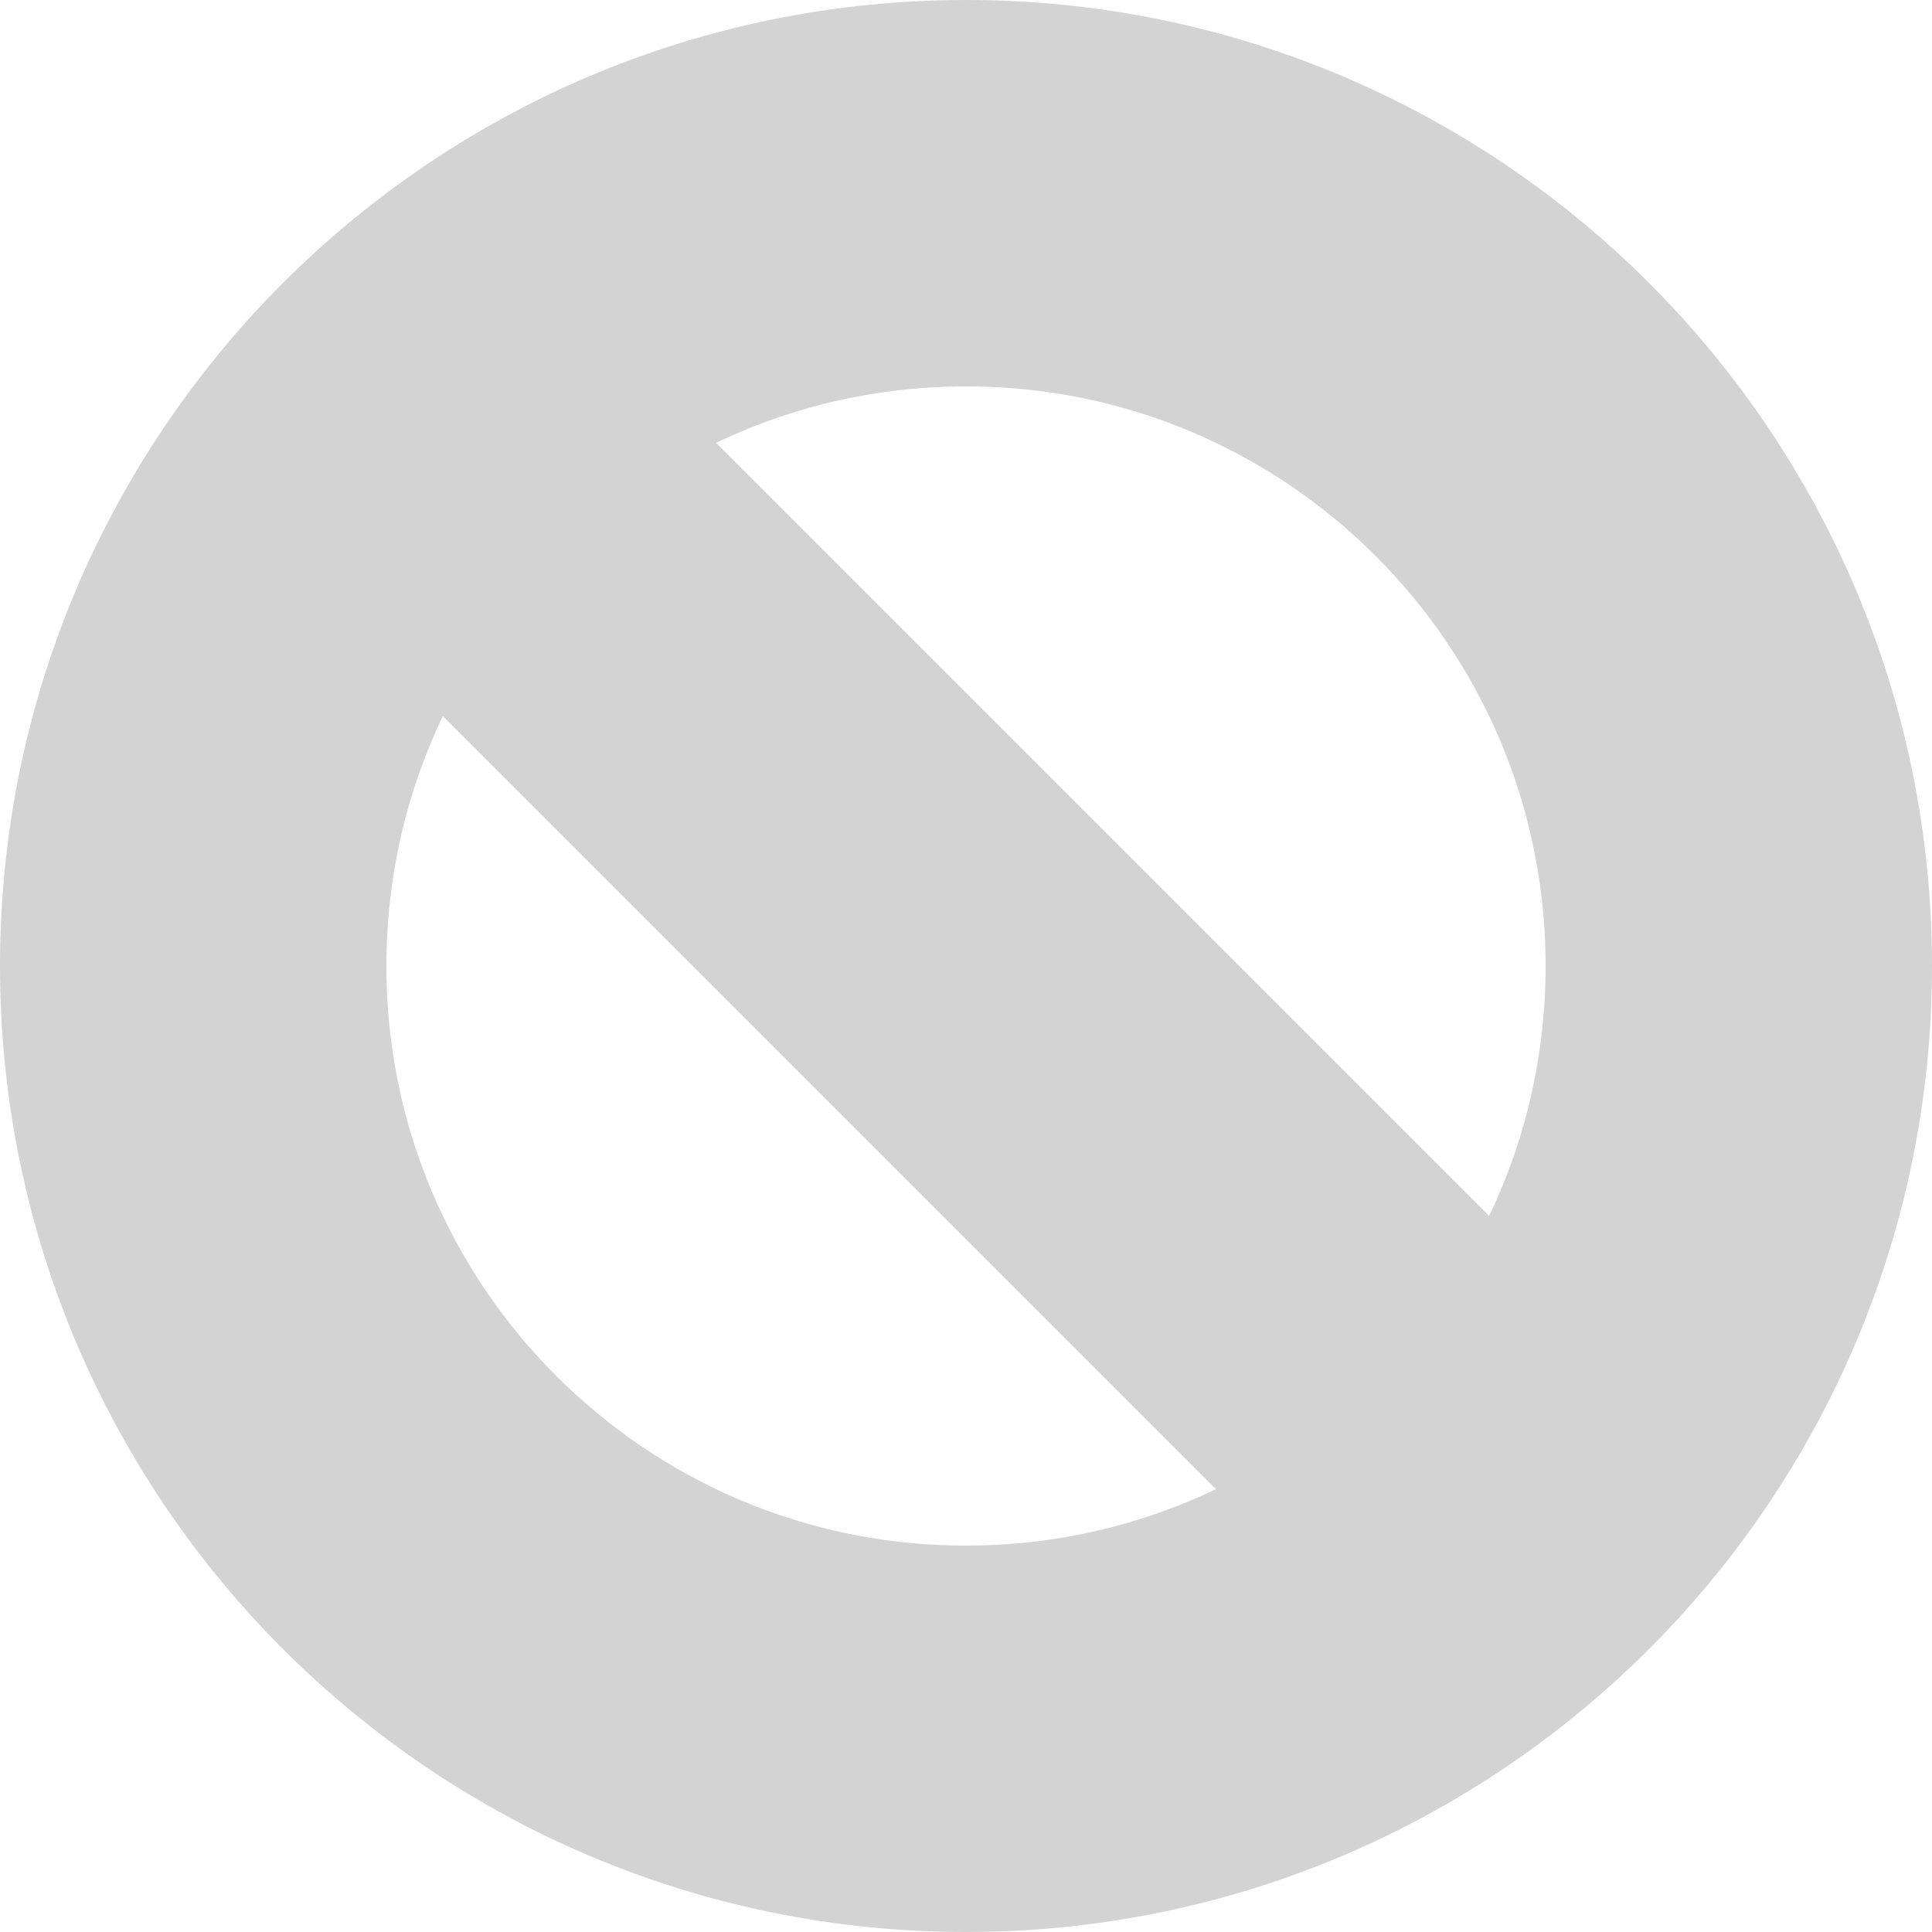
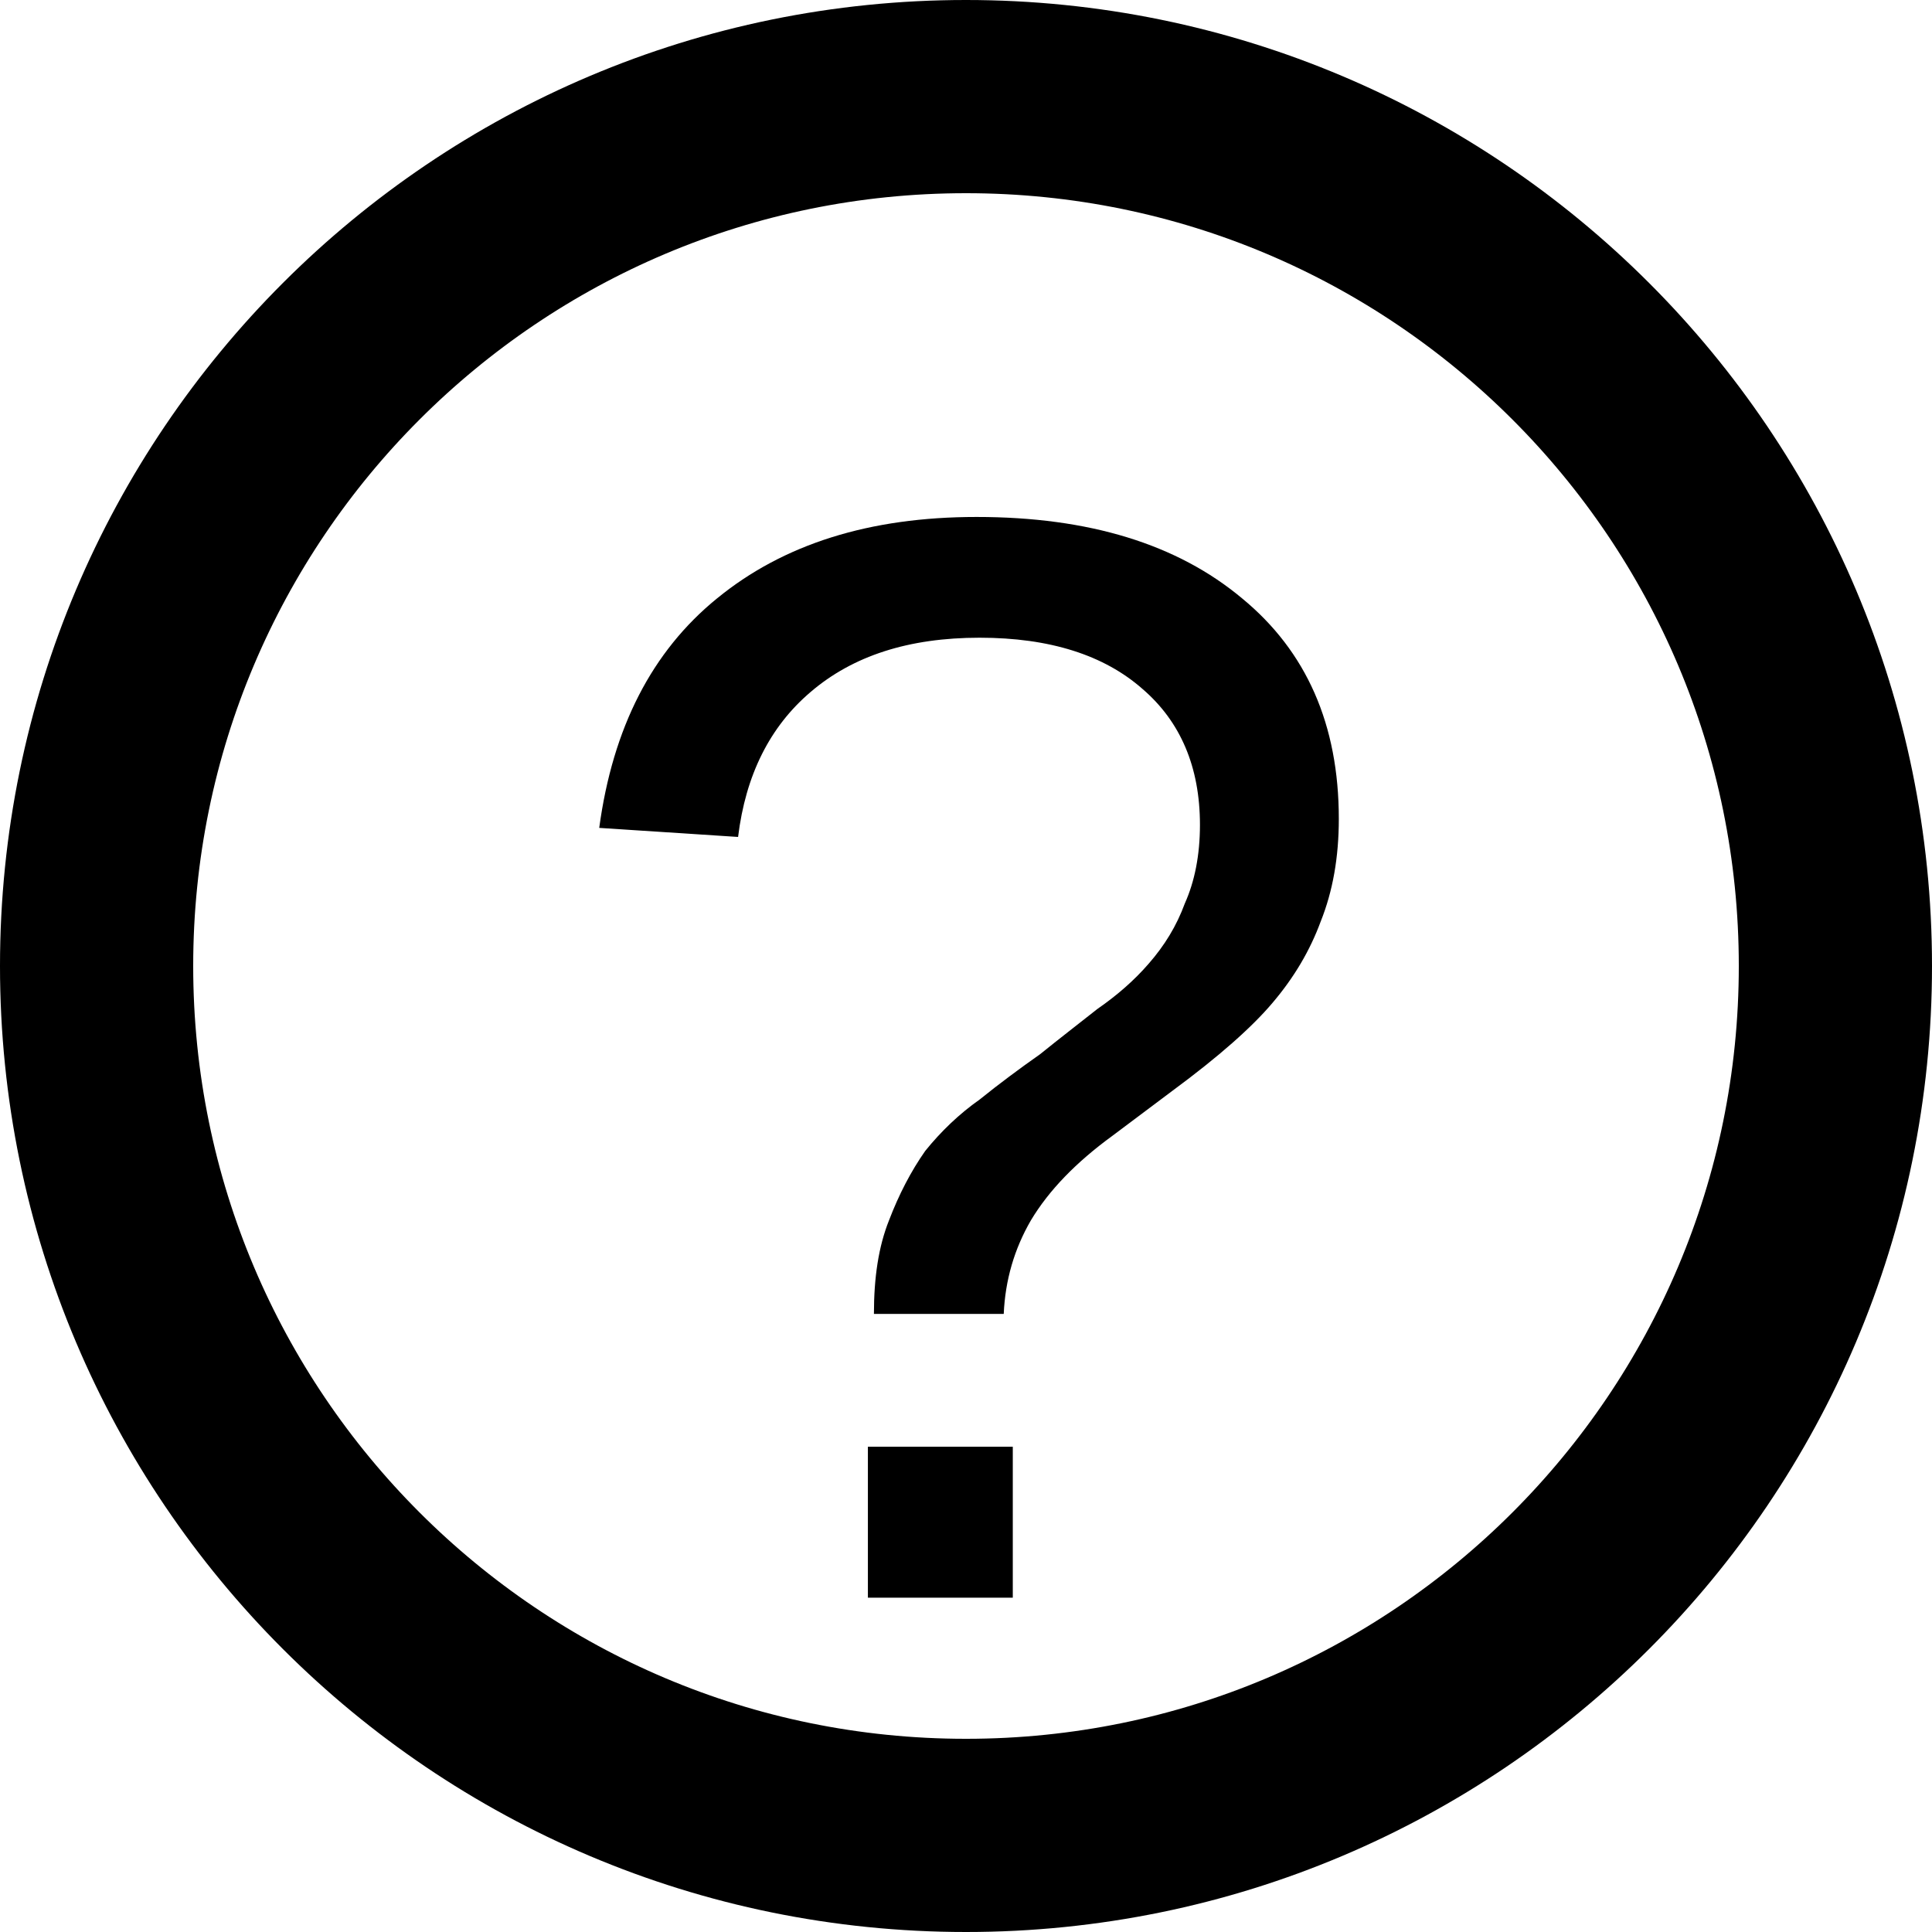
<svg xmlns="http://www.w3.org/2000/svg" viewBox="0 0 10 10">
-   <circle cx="5" cy="5" r="4" stroke="lightgray" stroke-width="2" fill="none" />
-   <line x1="2.5" y1="2.5" x2="7.5" y2="7.5" stroke="lightgray" stroke-width="2" stroke-linecap="round" />
+   <circle cx="5" cy="5" r="4.5" stroke="black" stroke-width="1" fill="none" />
+   <text text-anchor="middle" dominant-baseline="middle" x="5" y="6" font-family="Arial, Helvetica, sans-serif" font-size="8">?</text>
</svg>
